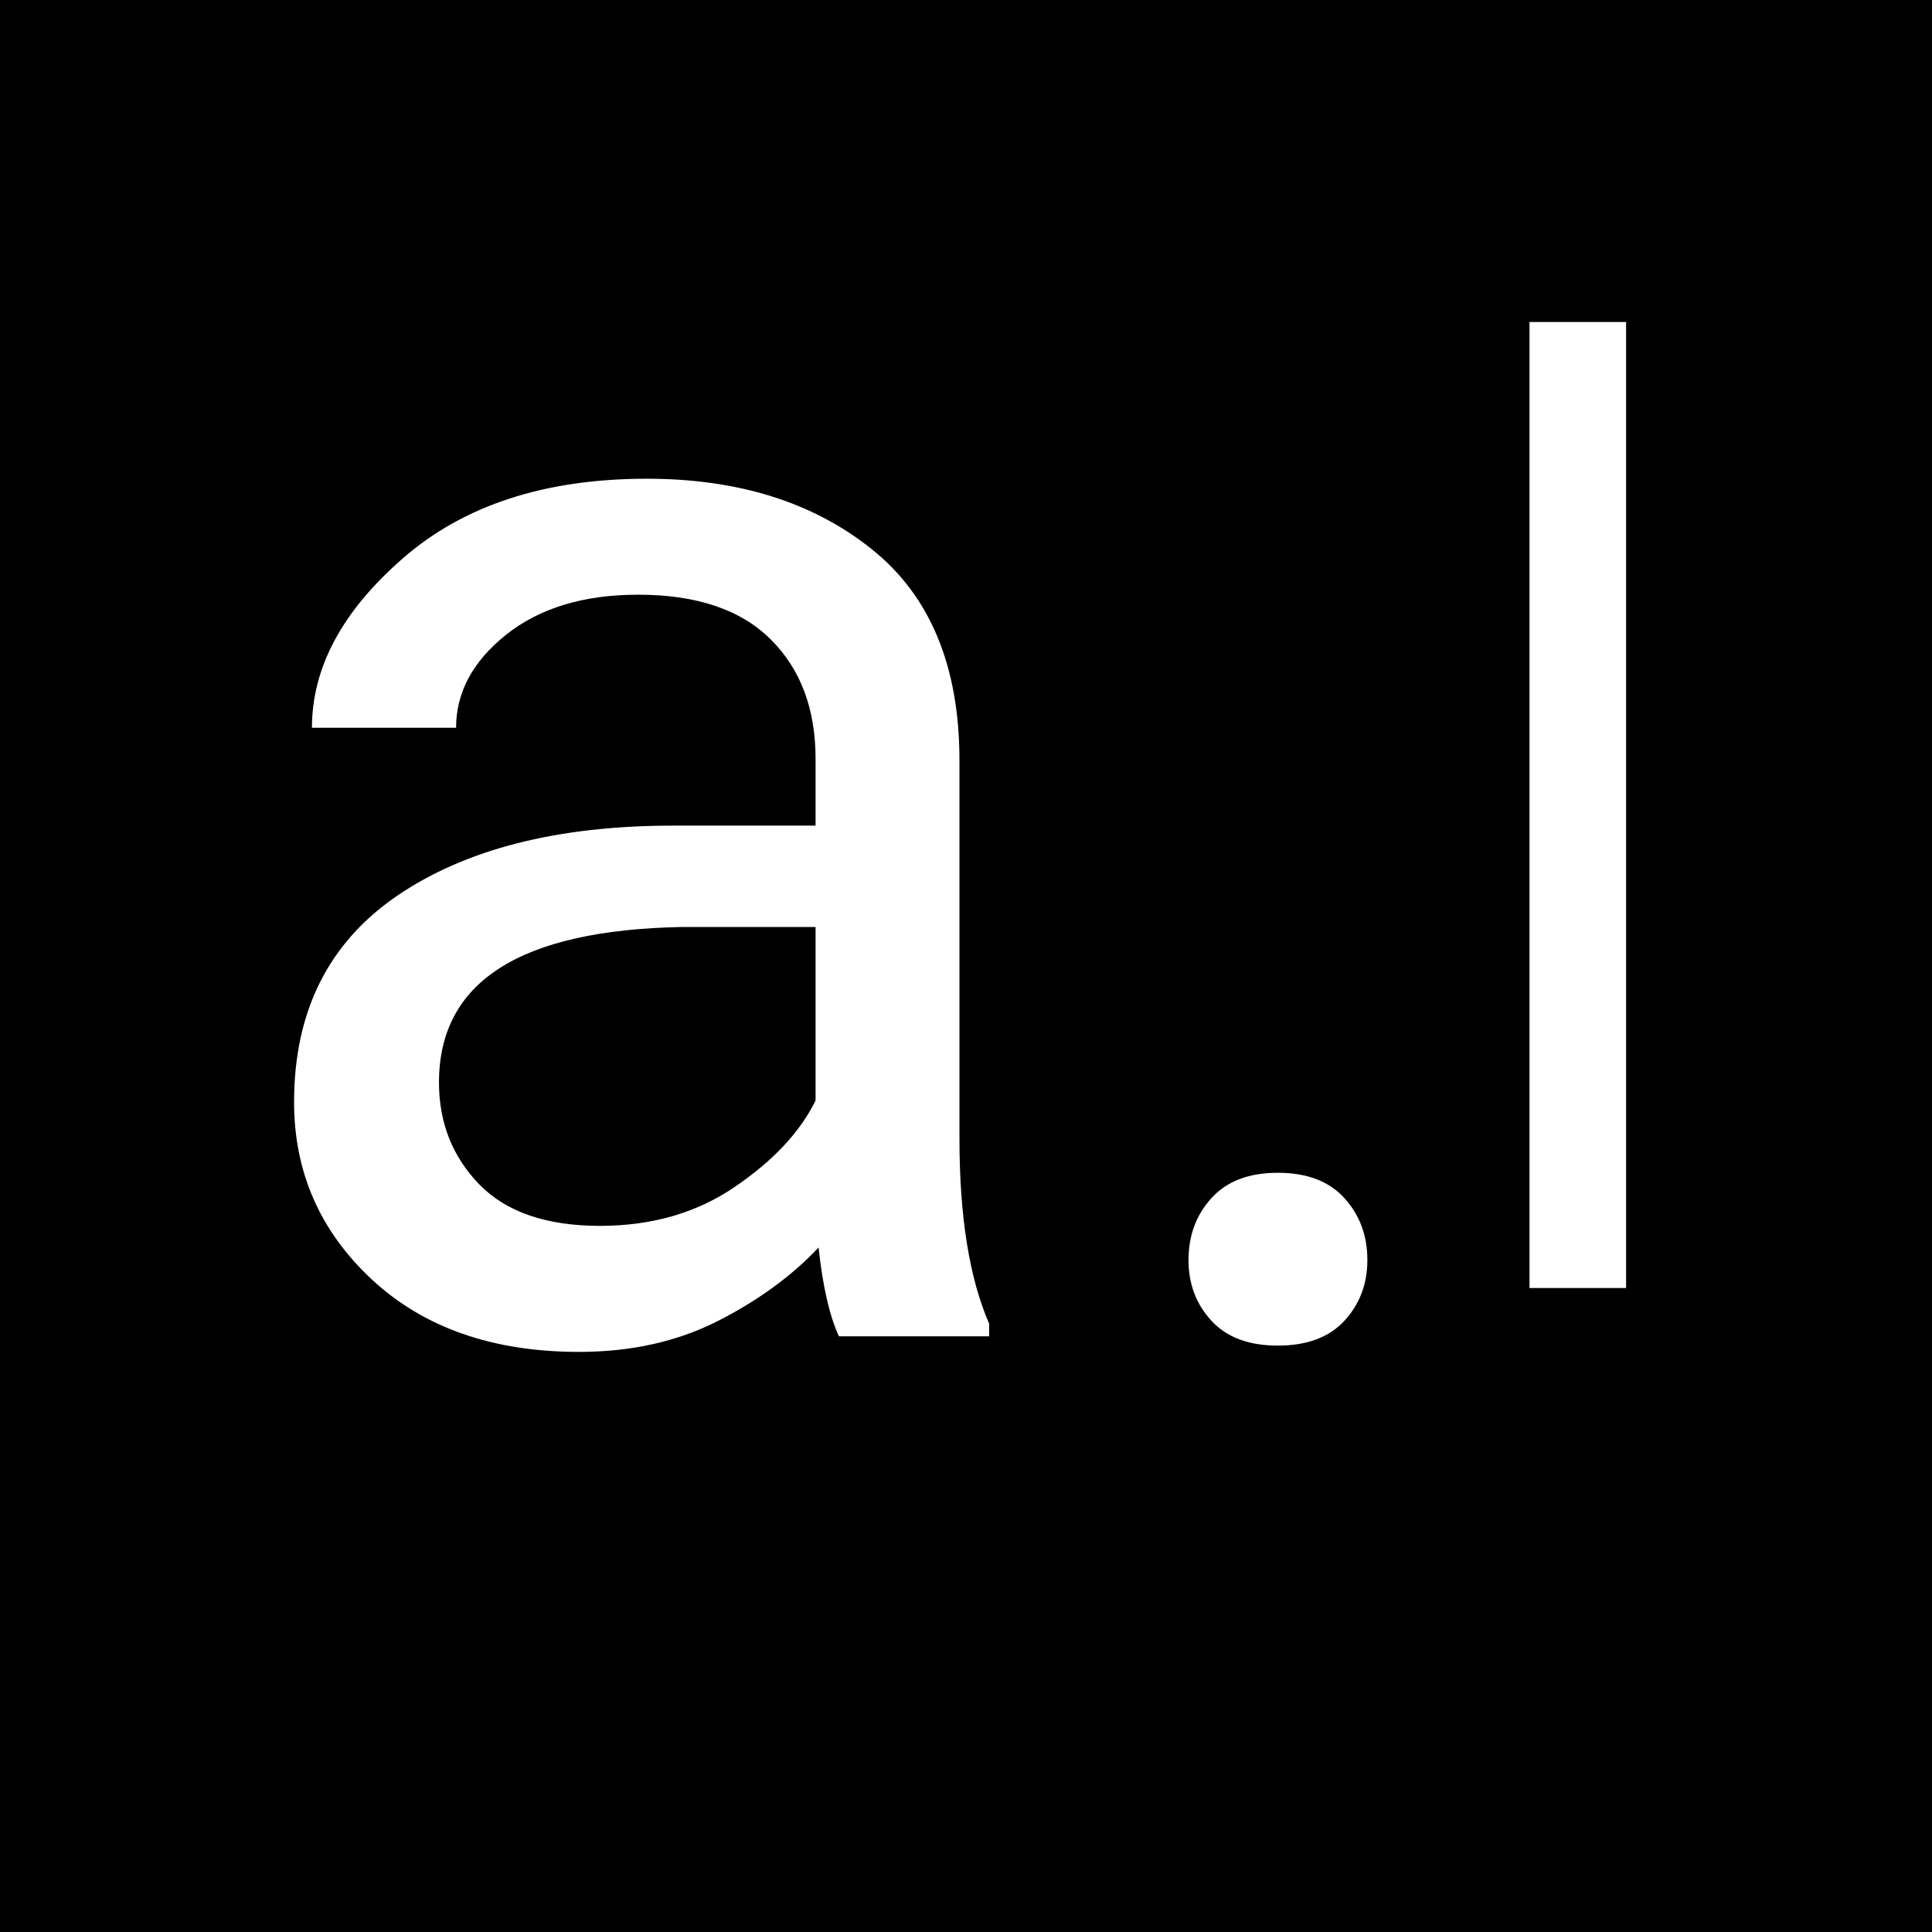
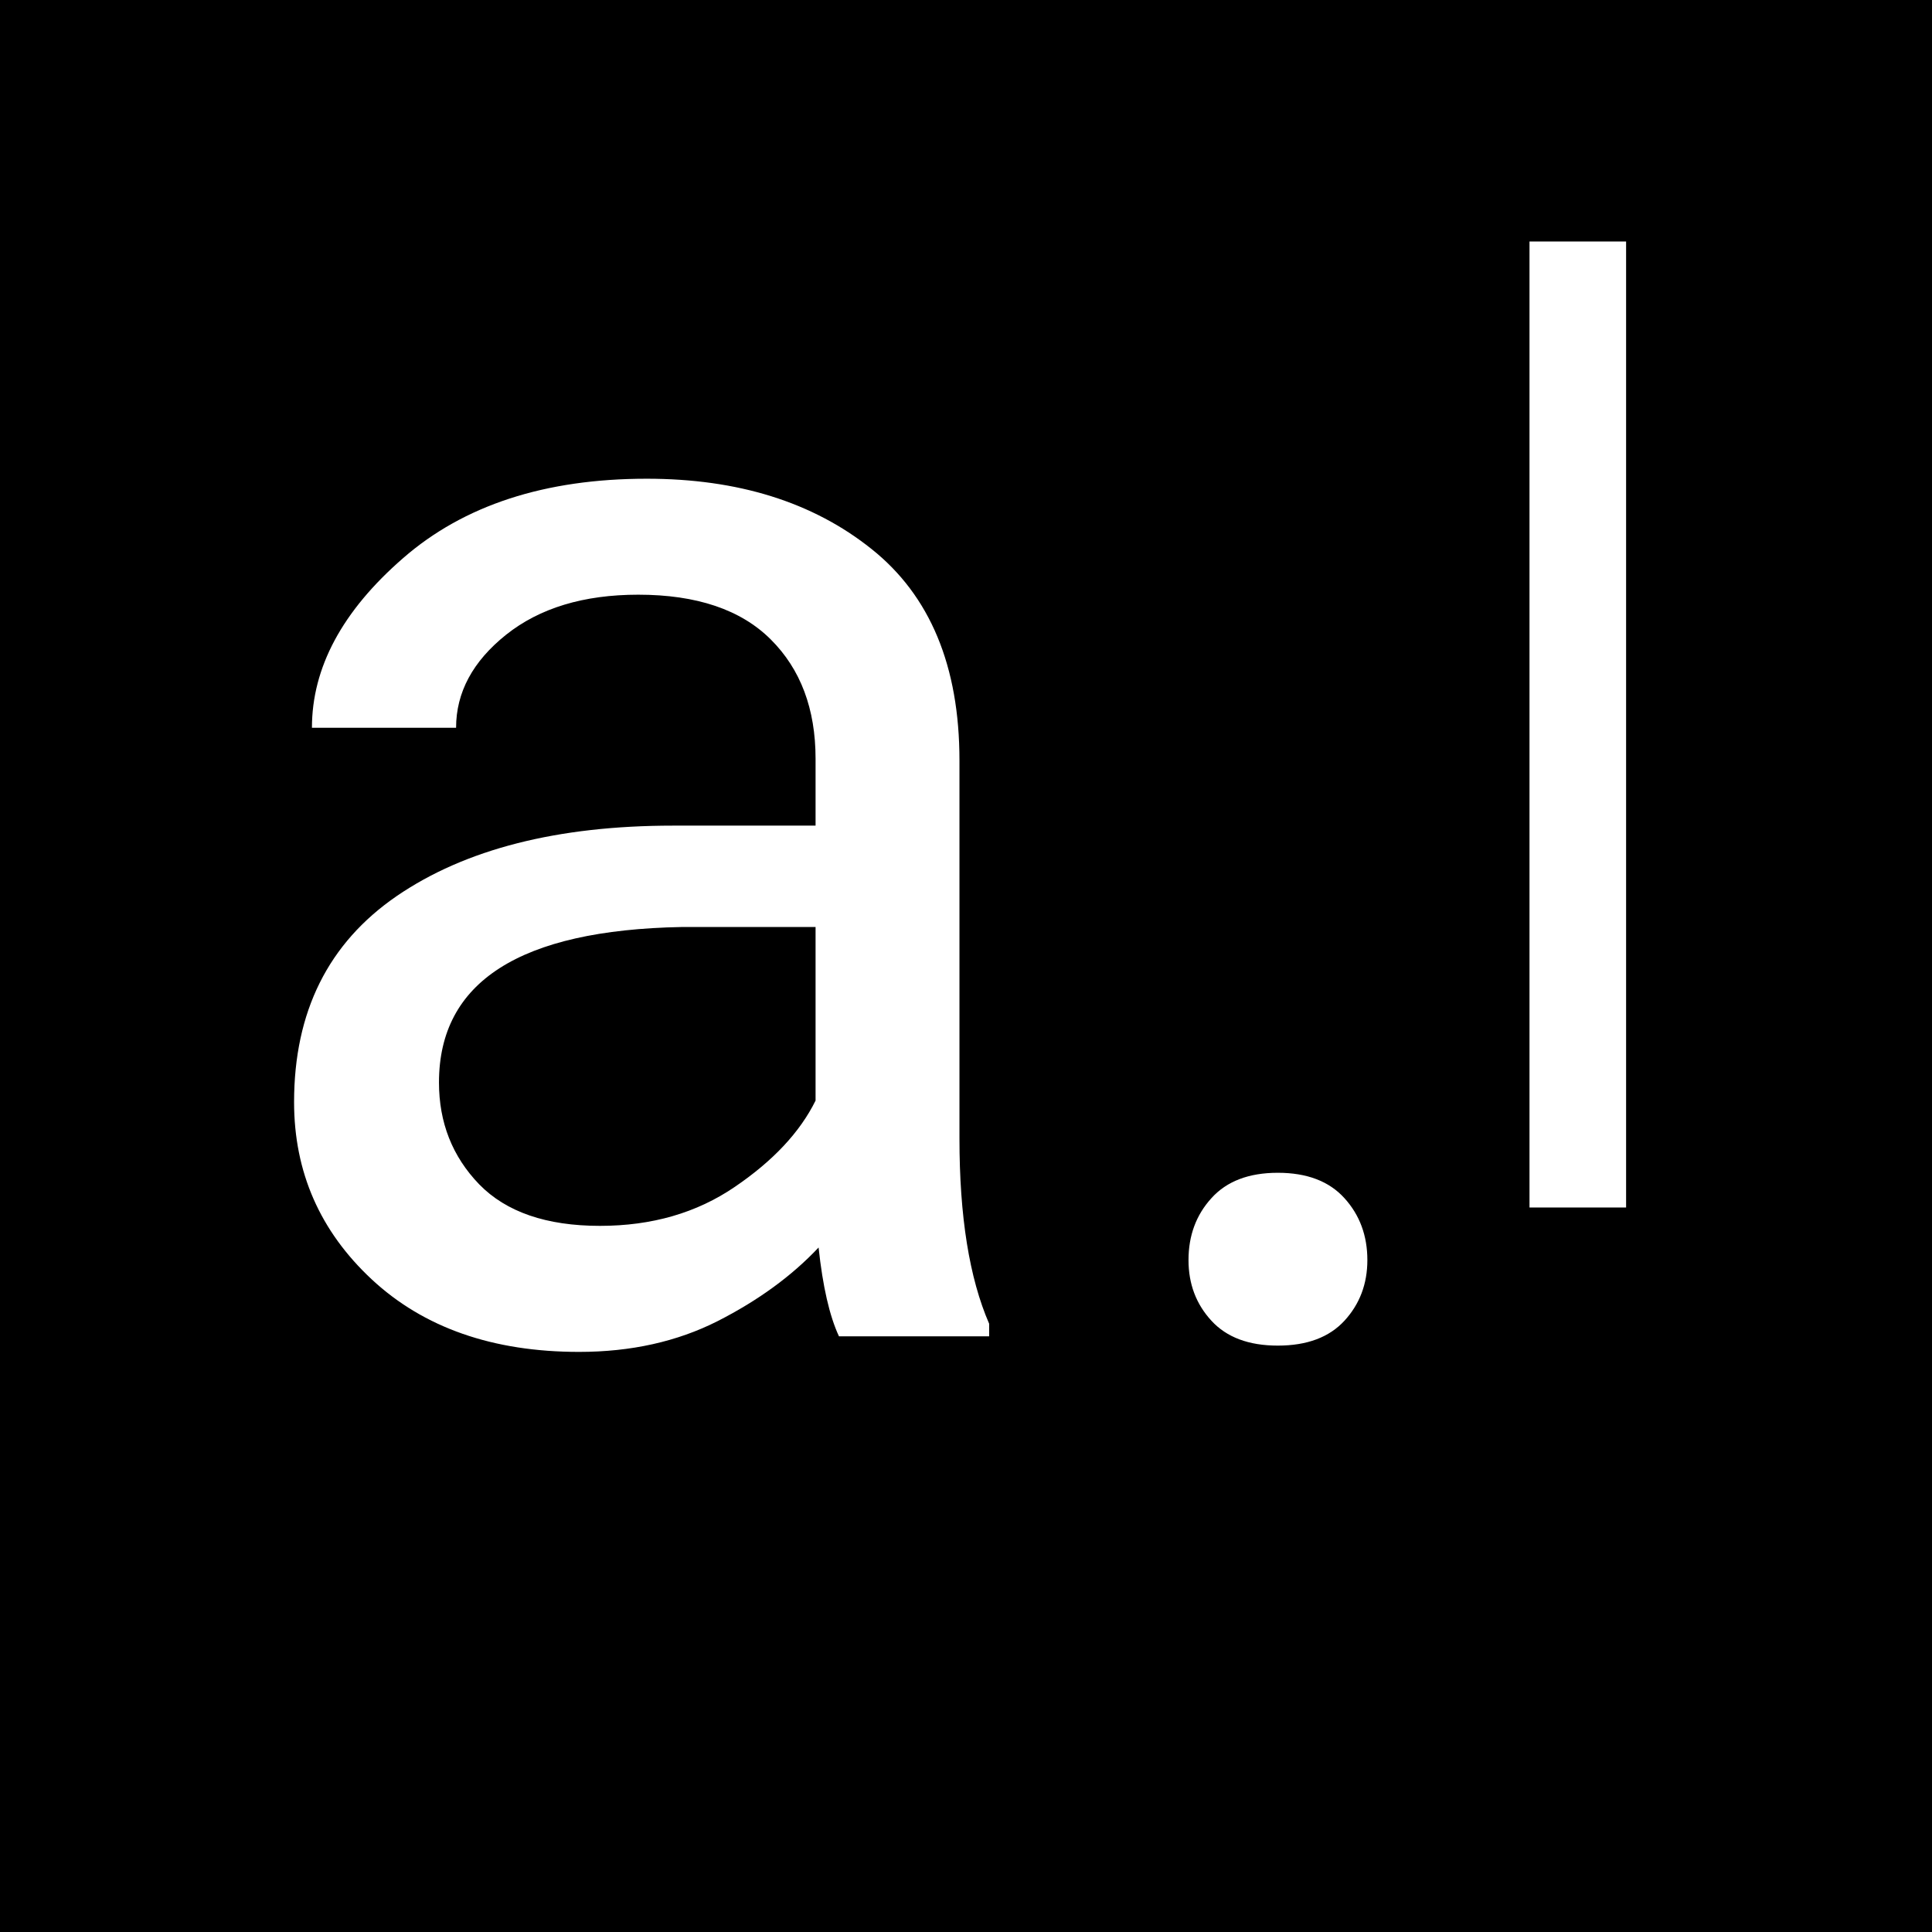
<svg xmlns="http://www.w3.org/2000/svg" width="120" height="120" viewBox="0 0 120 120">
  <style>
    .text {
      font-family: -apple-system, BlinkMacSystemFont, "Segoe UI", Roboto, Arial, sans-serif;
      font-size: 99px;
      fill: #ffffff;
    }
    .cursor {
      fill: #ffffff;
      animation: blink 1s steps(1) infinite;
    }
    @keyframes blink {
      50% { opacity: 0; }
    }
  </style>
  <rect width="100%" height="100%" fill="#000000" />
  <text x="13" y="83" class="text">a.</text>
-   <rect x="95" y="20" width="6" height="60" class="cursor" />
+   <rect x="95" y="15" width="6" height="60" class="cursor" />
</svg>
